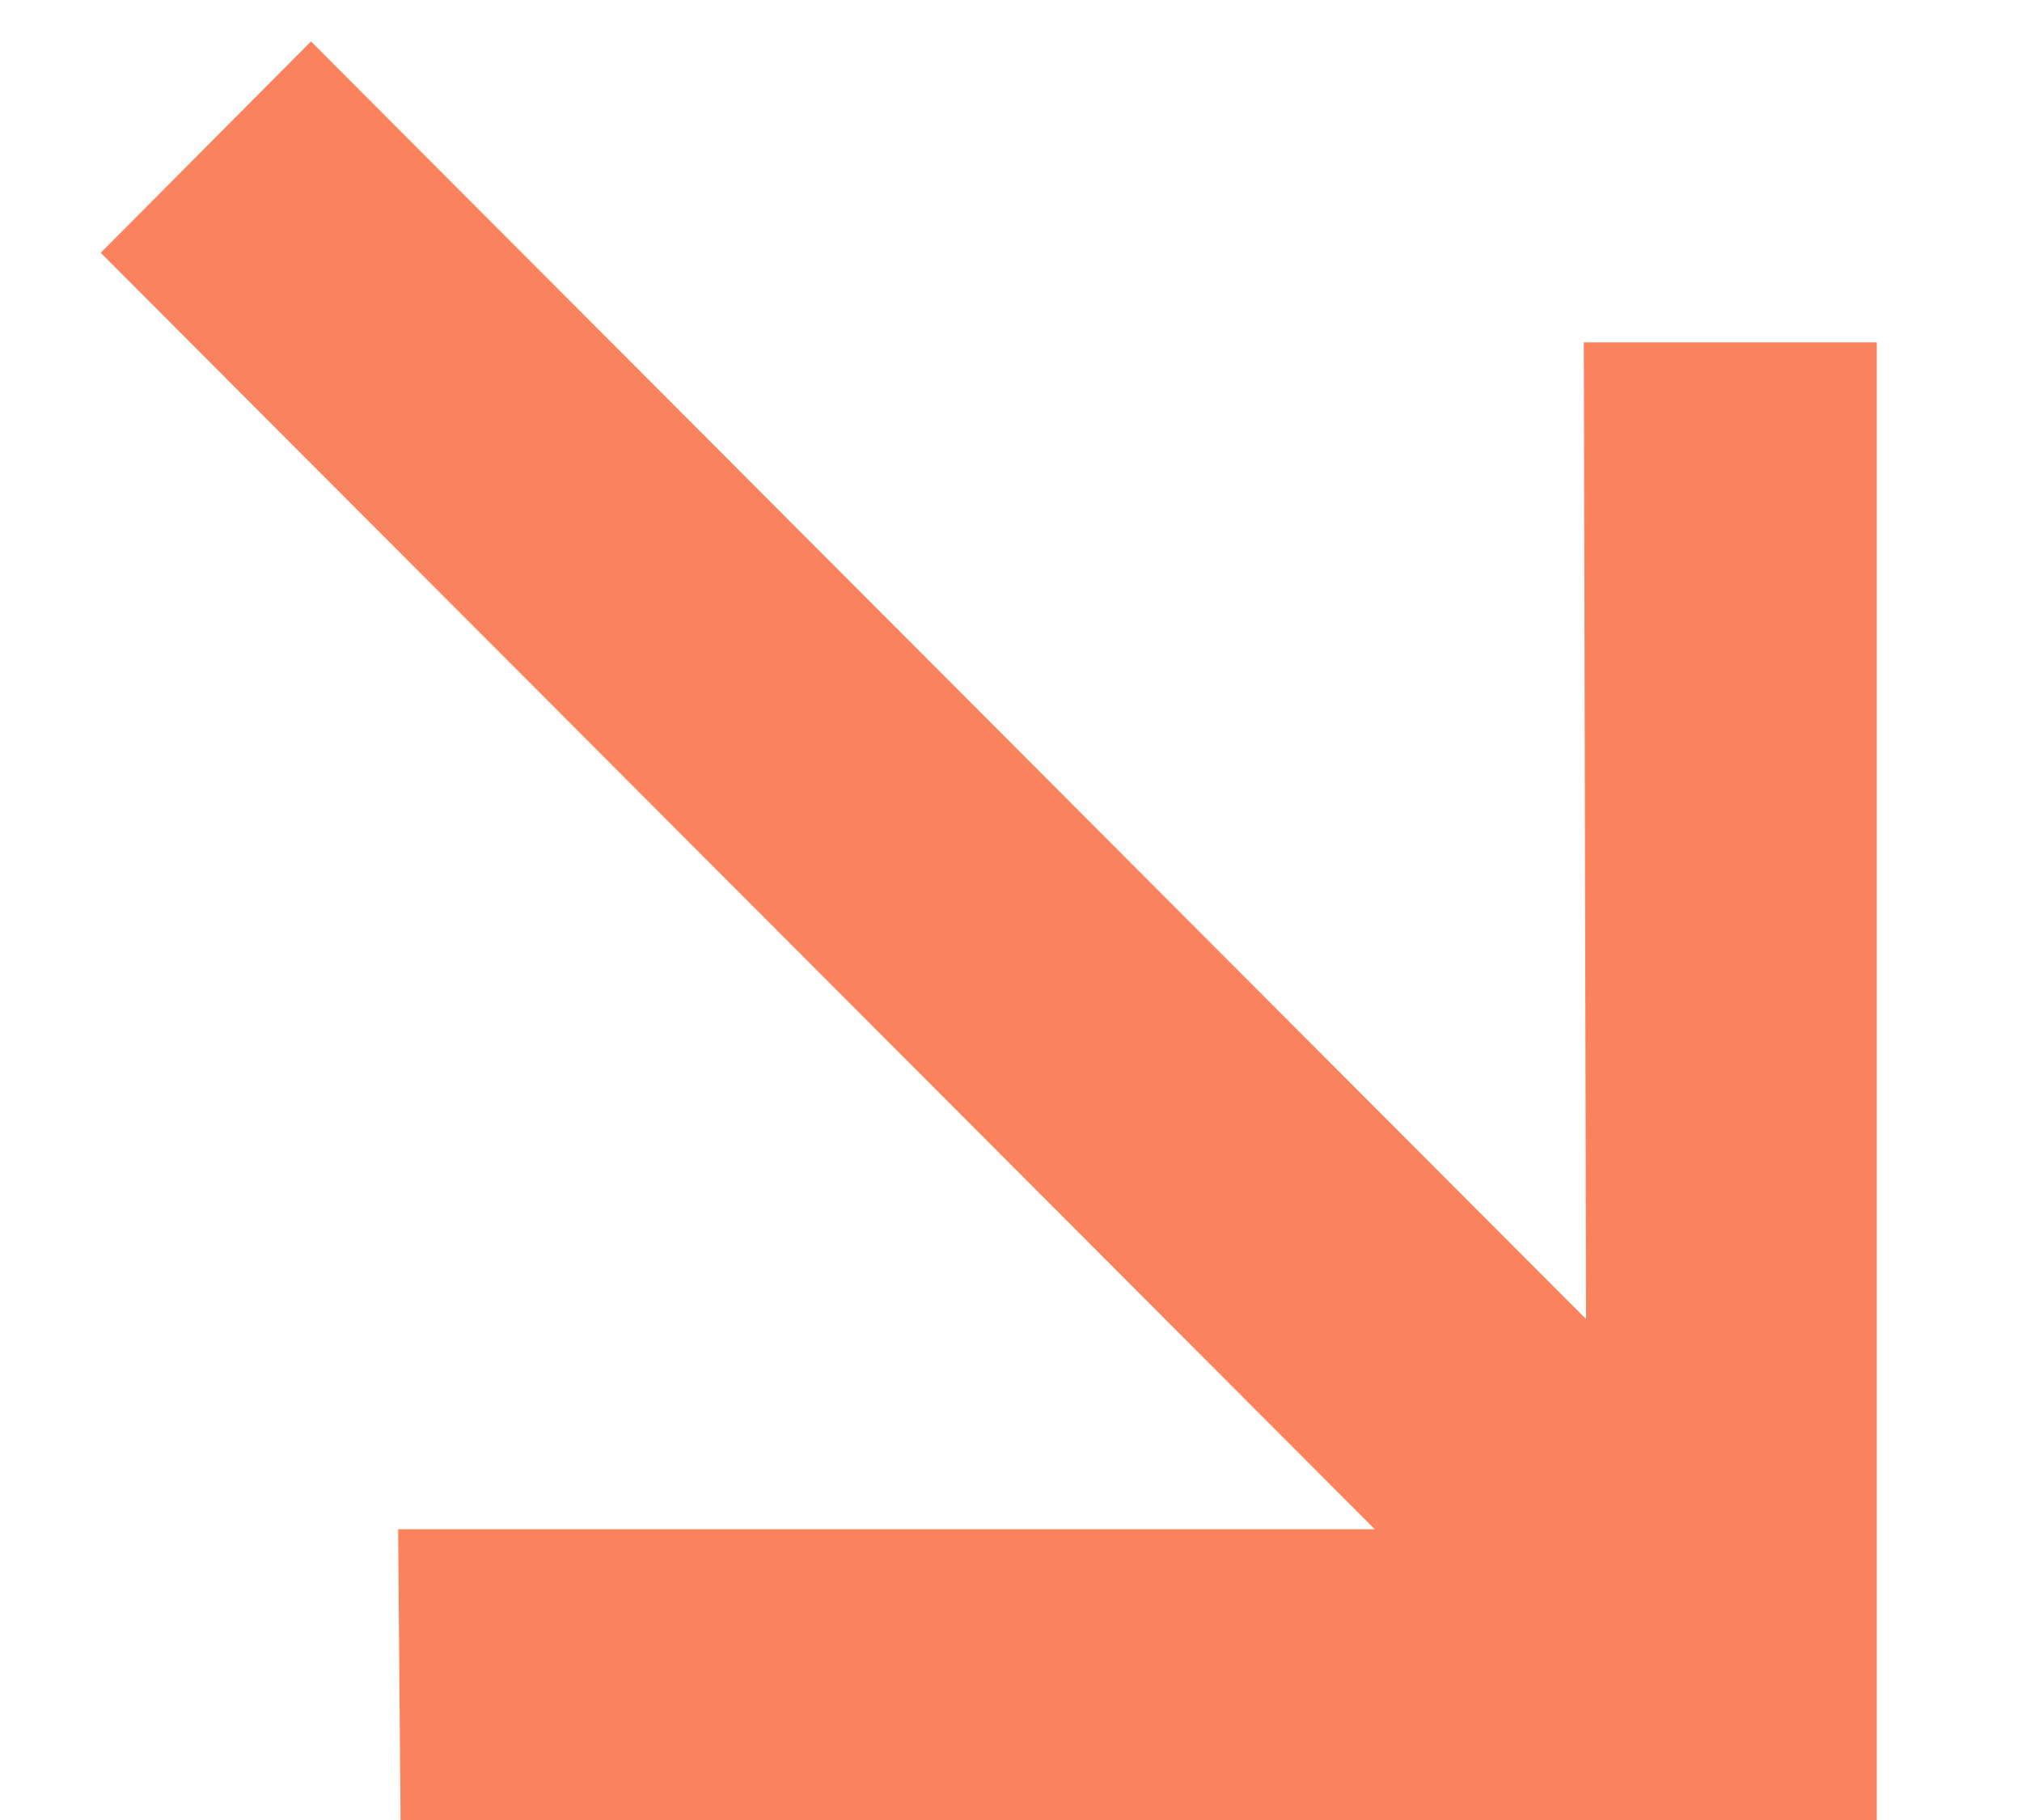
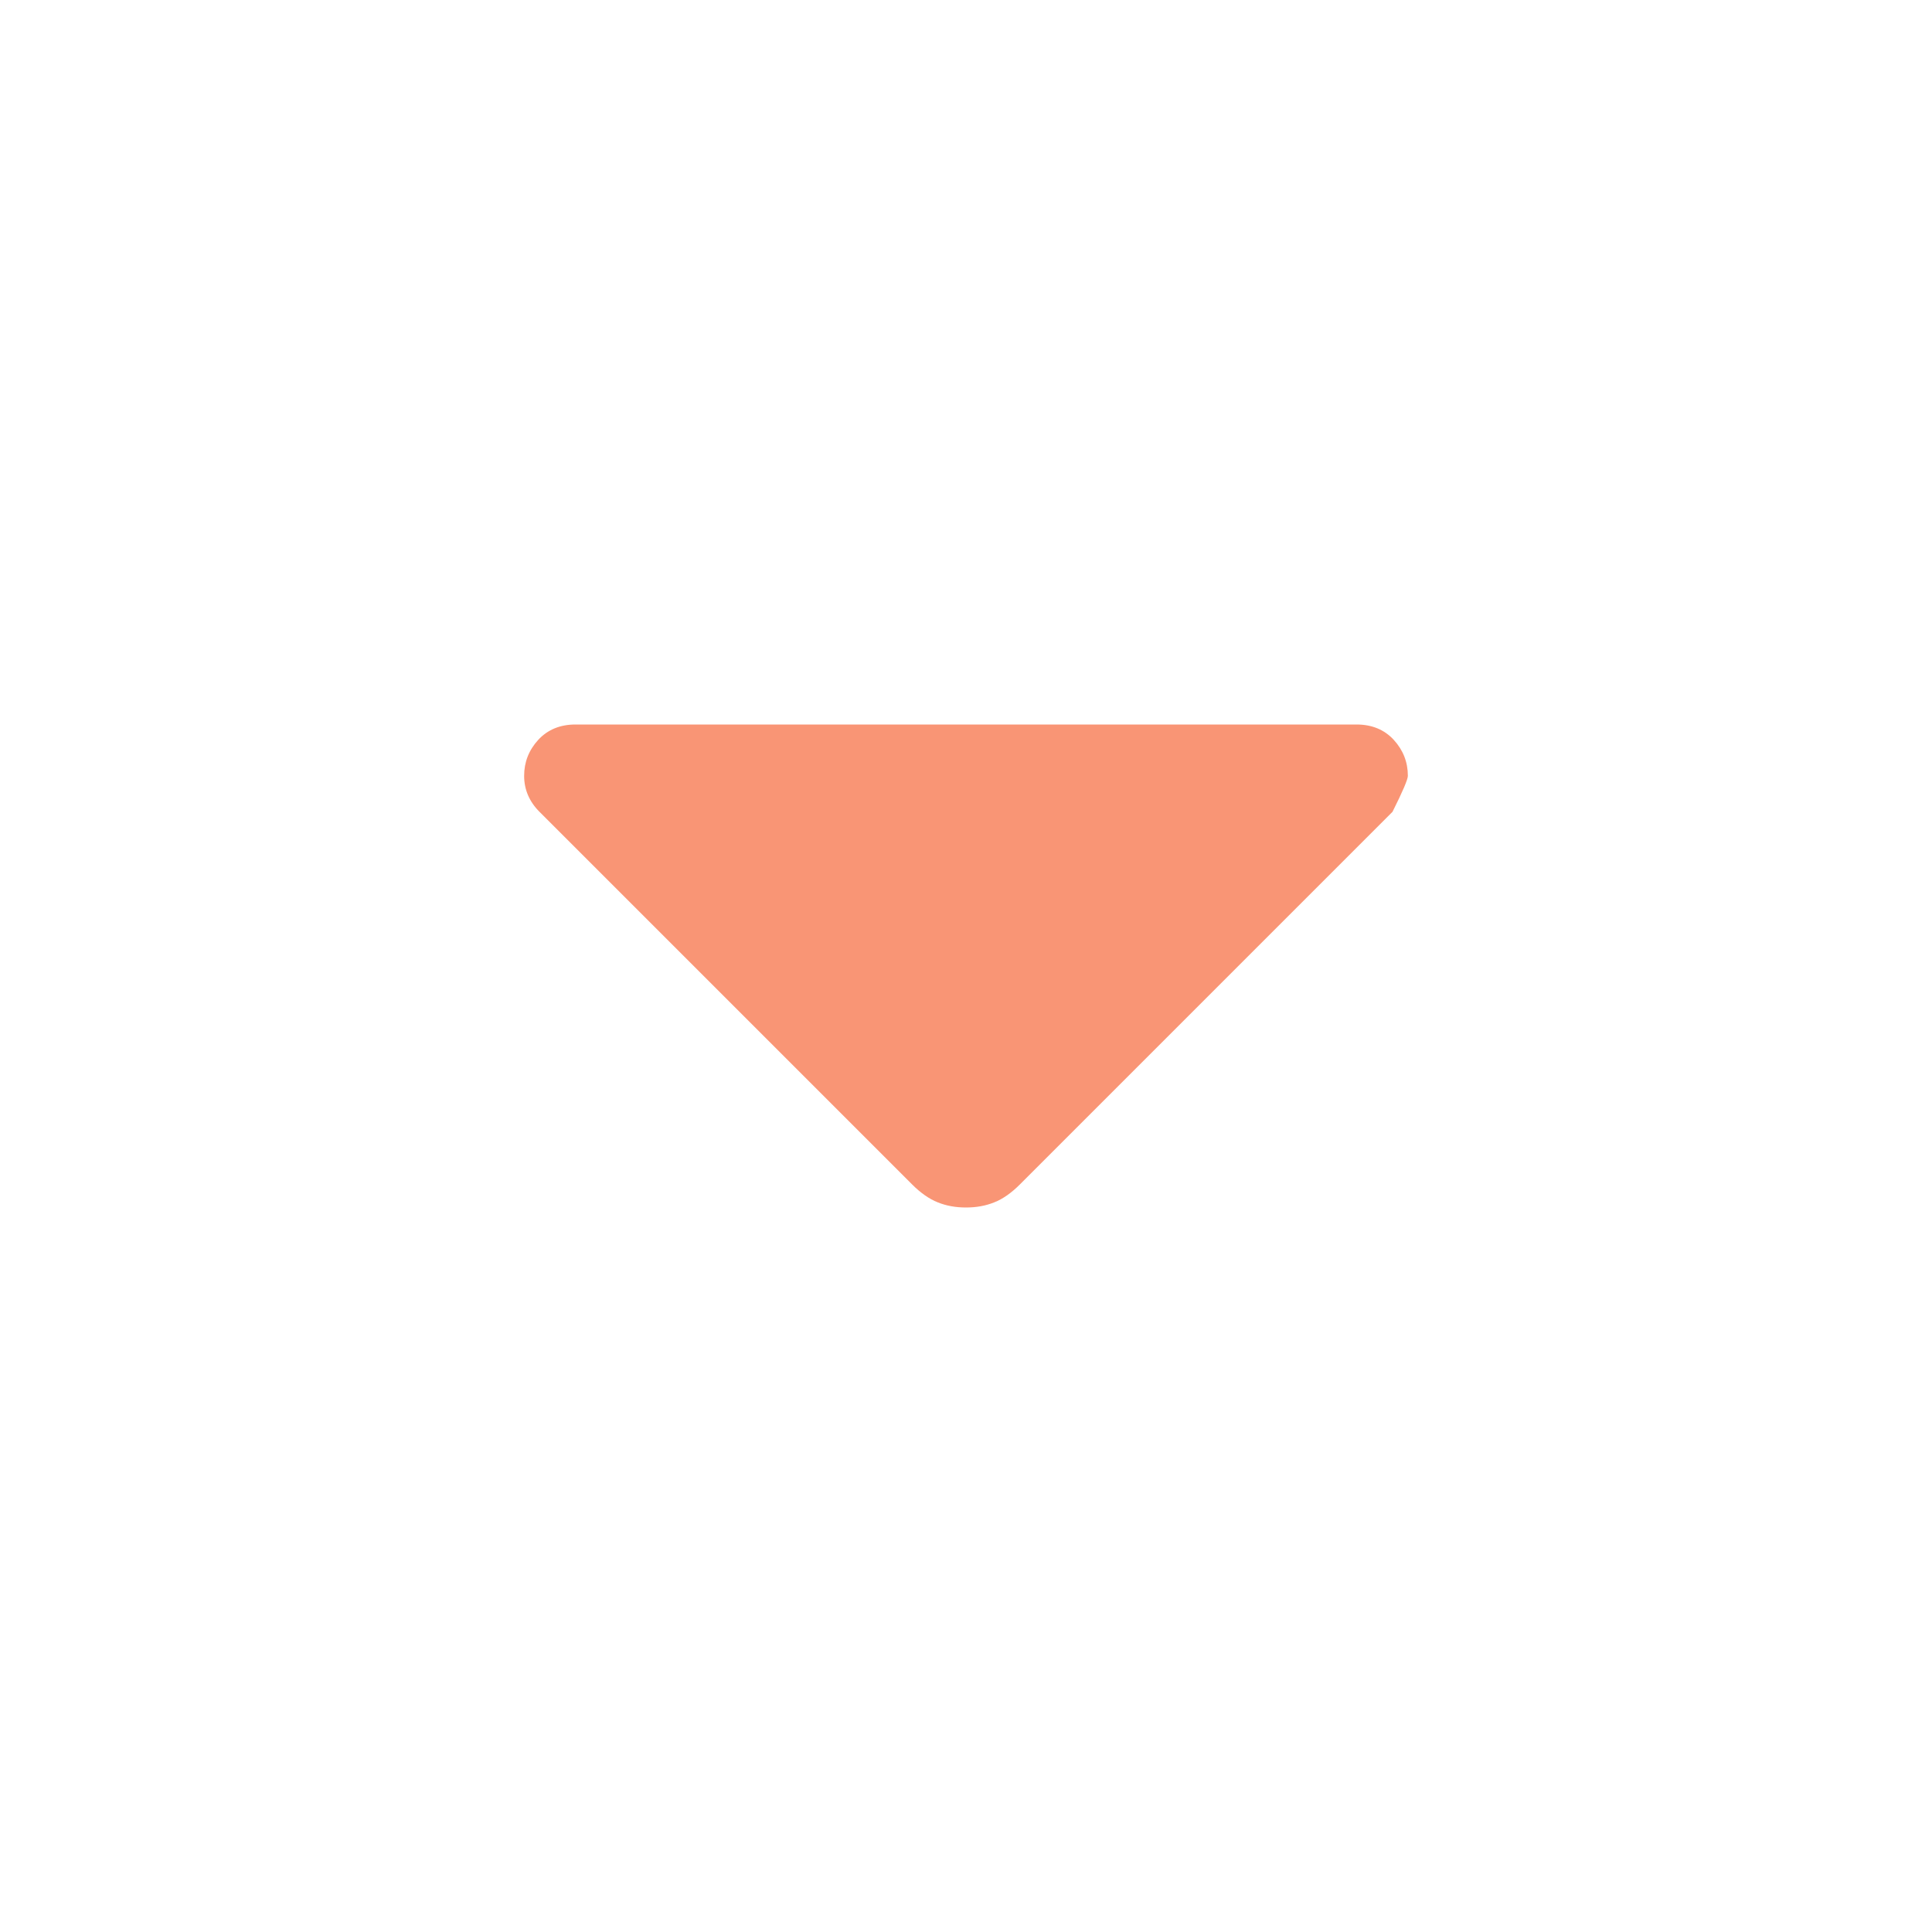
- <svg xmlns="http://www.w3.org/2000/svg" width="10" height="9" viewBox="0 0 10 9" fill="none">
-   <path d="M9.282 1.693V9H1.981L1.969 7.562H6.799L0.498 1.25L1.538 0.205L7.844 6.523L7.833 1.693H9.282Z" fill="#FA825D" />
+ <svg xmlns="http://www.w3.org/2000/svg" width="24" height="24" viewBox="0 0 24 24" fill="none">
+   <path d="M11.33 14.713L6.702 10.085C6.638 10.021 6.591 9.952 6.559 9.878C6.527 9.803 6.511 9.723 6.511 9.638C6.511 9.468 6.569 9.319 6.686 9.191C6.803 9.064 6.958 9 7.149 9H16.851C17.043 9 17.197 9.064 17.314 9.191C17.431 9.319 17.489 9.468 17.489 9.638C17.489 9.681 17.426 9.83 17.298 10.085L12.67 14.713C12.564 14.819 12.458 14.894 12.351 14.936C12.245 14.979 12.128 15 12 15C11.872 15 11.755 14.979 11.649 14.936C11.543 14.894 11.436 14.819 11.33 14.713Z" fill="#F99575" />
</svg>
